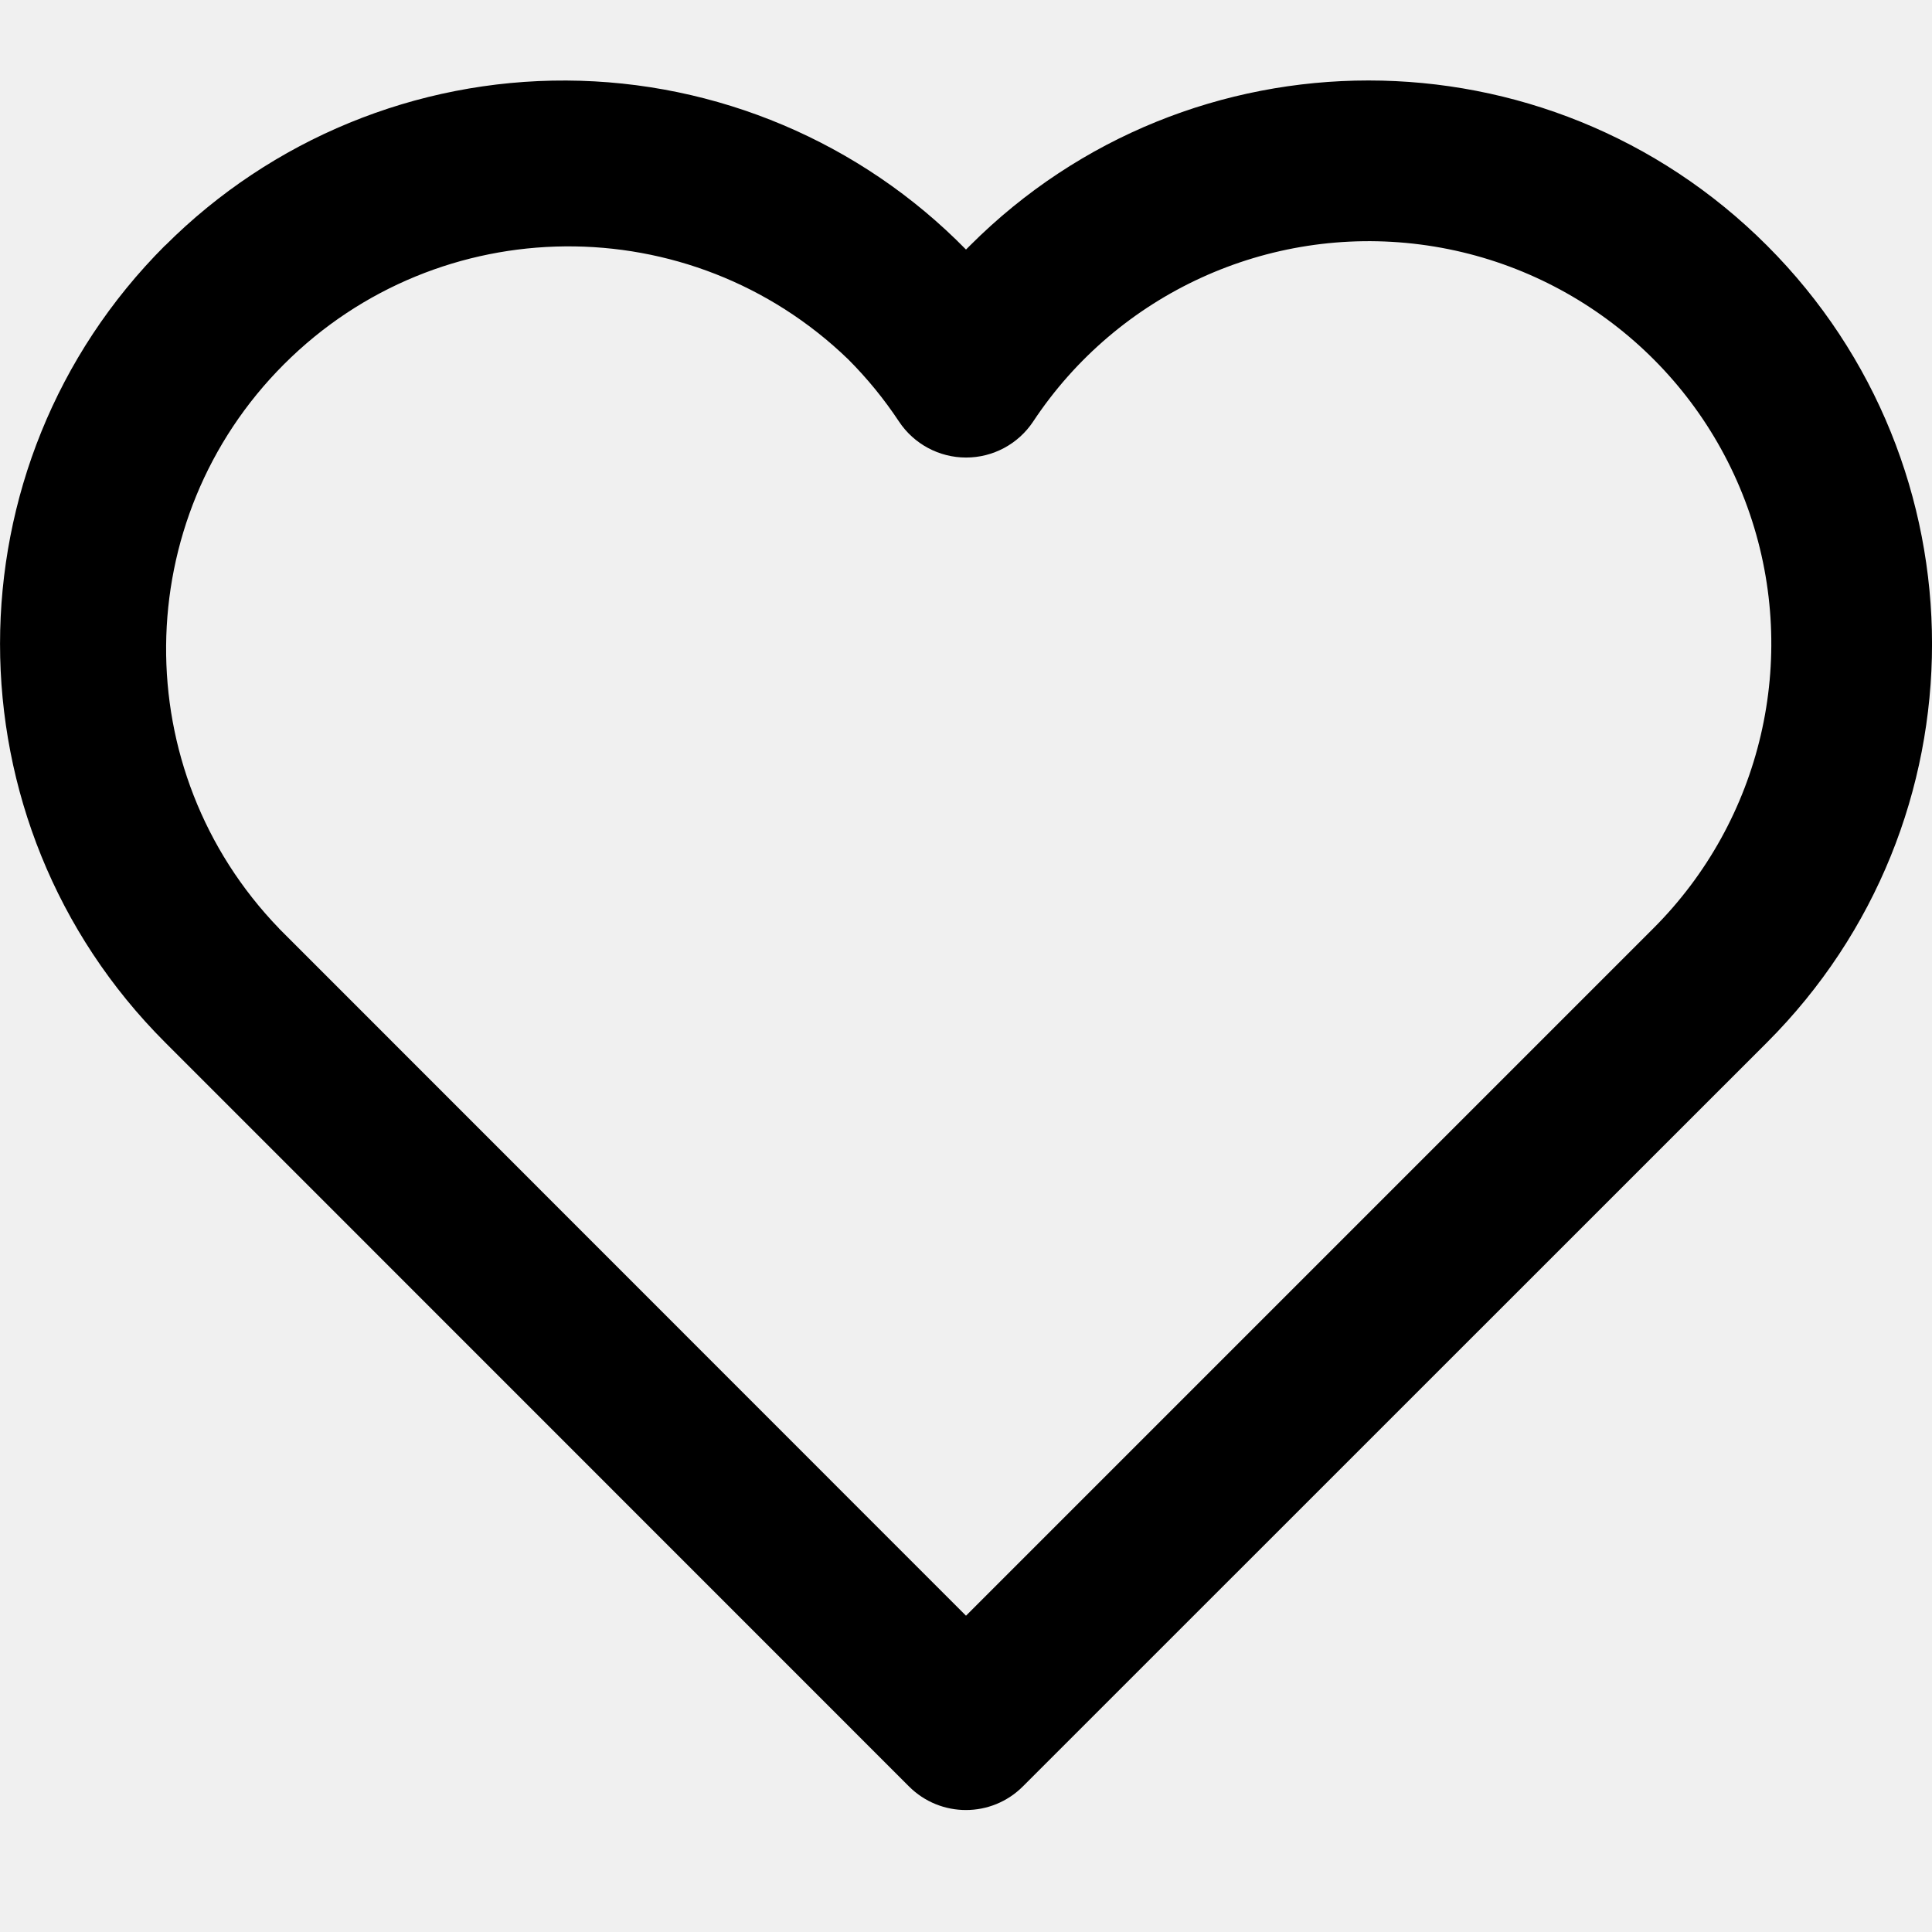
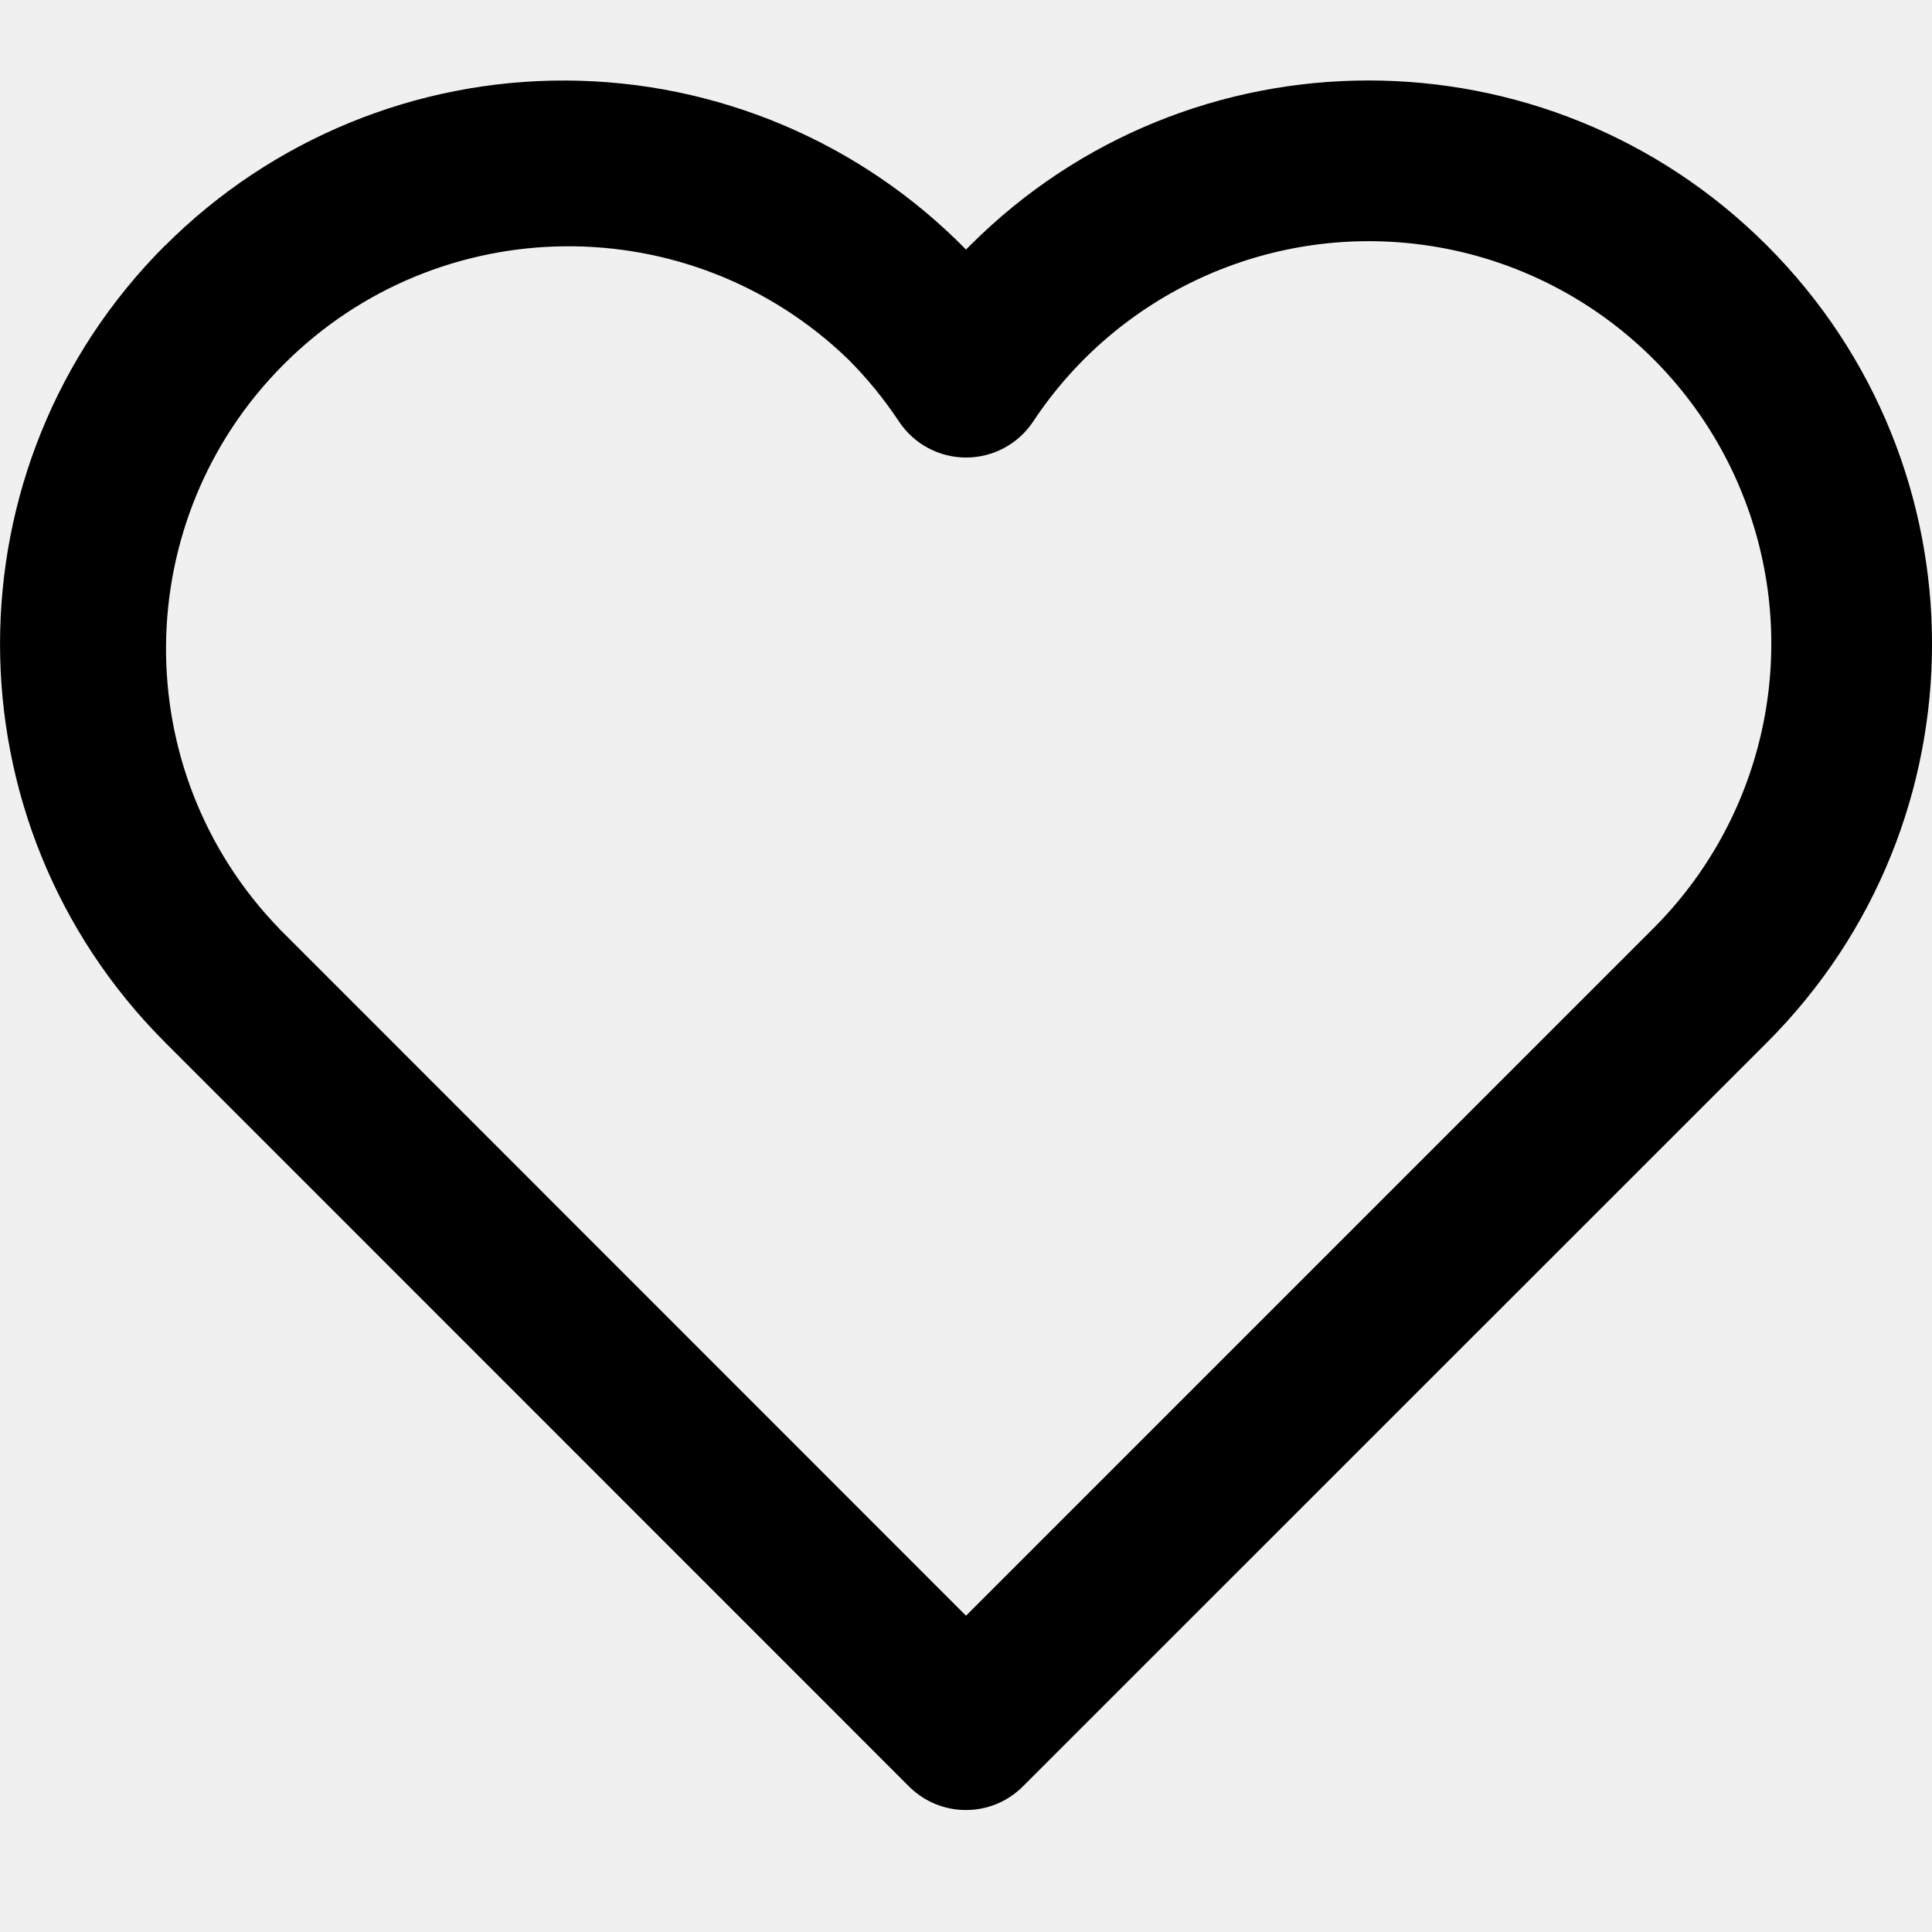
<svg xmlns="http://www.w3.org/2000/svg" width="24" height="24" viewBox="0 0 24 24">
  <g clip-path="url(#a)">
-     <path fill-rule="evenodd" d="M2.052 3.05A7 7 0 0 1 12 3.1l.05-.05a7 7 0 0 1 9.9 9.9l-9.244 9.242a1 1 0 0 1-1.414 0l-9.241-9.243a7 7 0 0 1 0-9.9Zm8.485 1.414a5 5 0 0 0-7.07 7.07v.001L12 20.071l8.536-8.536a5 5 0 1 0-7.702-6.298 1 1 0 0 1-1.666 0 5 5 0 0 0-.631-.773" clip-rule="evenodd" />
+     <path fill-rule="evenodd" d="M2.052 3.05A7 7 0 0 1 12 3.1l.05-.05a7 7 0 0 1 9.9 9.9l-9.244 9.242a1 1 0 0 1-1.414 0l-9.241-9.243a7 7 0 0 1 0-9.9m8.485 1.414a5 5 0 0 0-7.07 7.07v.001L12 20.071l8.536-8.536a5 5 0 1 0-7.702-6.298 1 1 0 0 1-1.666 0 5 5 0 0 0-.631-.773" clip-rule="evenodd" />
  </g>
  <defs>
    <clipPath id="a">
      <path fill="#fff" d="M0 0h24v24H0z" />
    </clipPath>
  </defs>
</svg>
